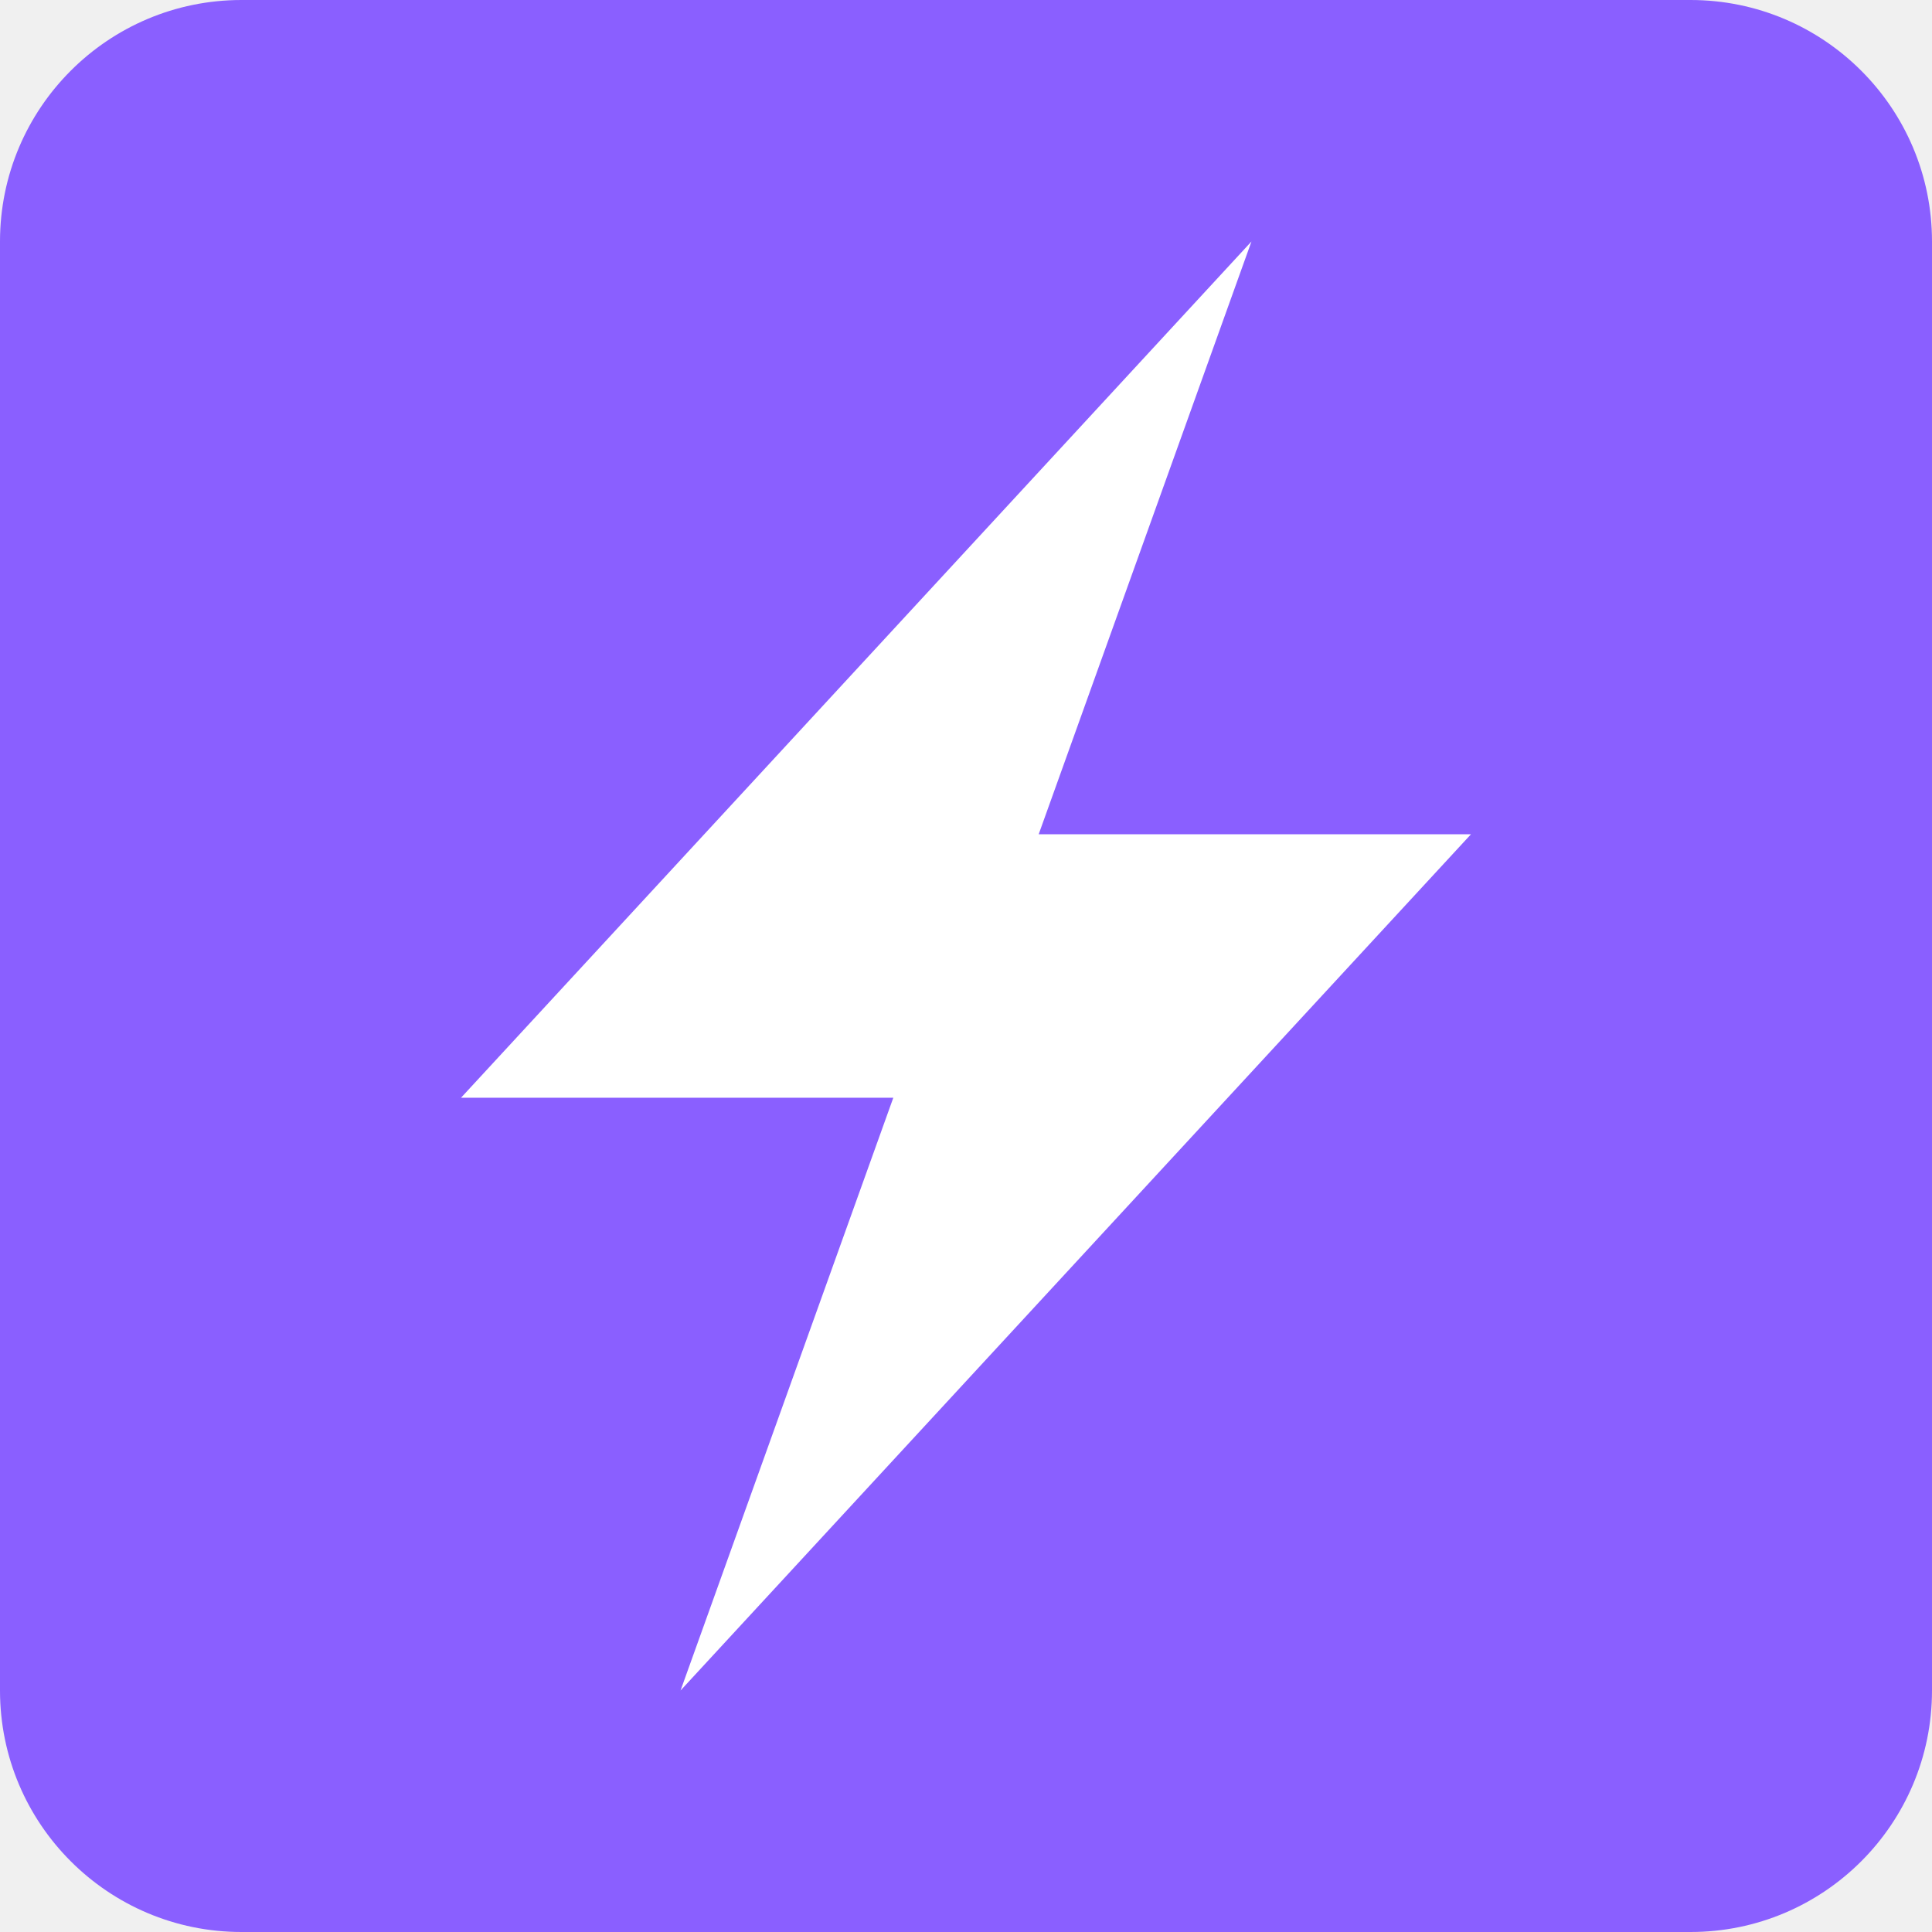
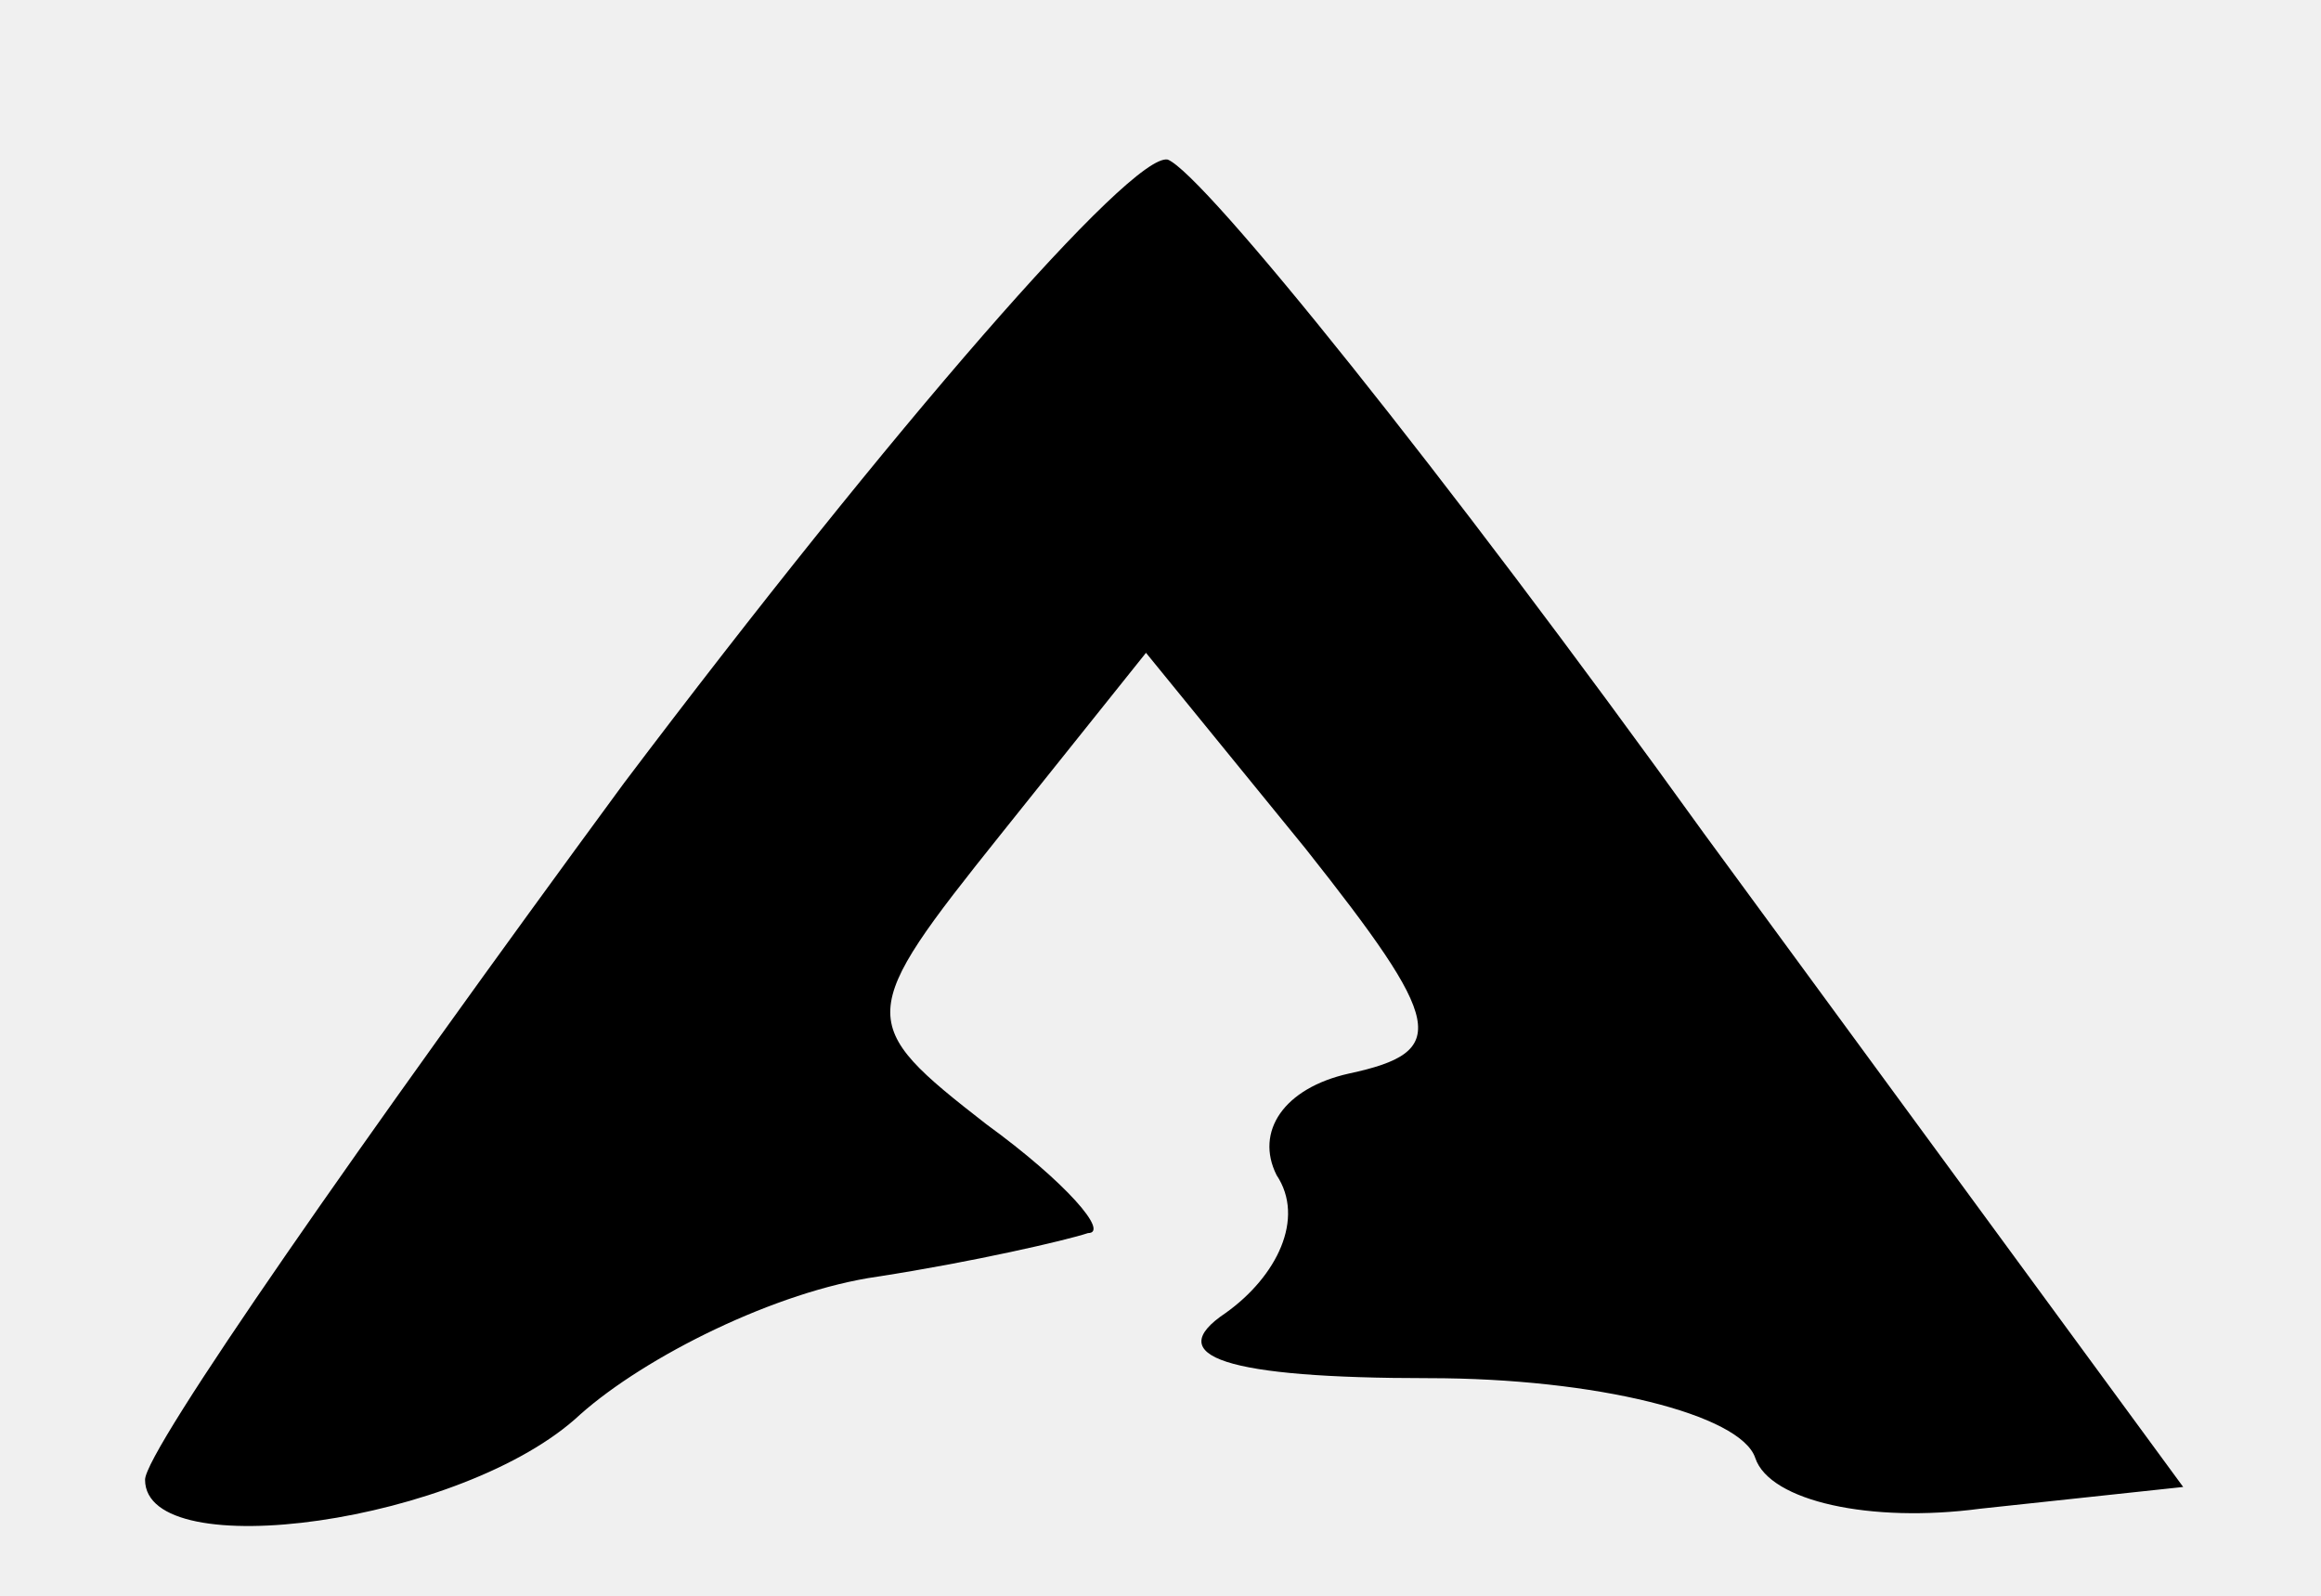
- <svg xmlns="http://www.w3.org/2000/svg" viewBox="0 0 16 16" width="16" height="16">
-   <rect width="16" height="16" rx="2" fill="#8A5FFF" />
-   <path d="M7.398 9.091h-3.58L10.364 2 8.602 6.909h3.58L5.636 14l1.762-4.909Z" fill="#fff" />
+ <svg xmlns="http://www.w3.org/2000/svg" version="1.0" width="32pt" height="22pt" viewBox="0 0 32 22" preserveAspectRatio="xMidYMid meet">
+   <g transform="translate(0,22) scale(0.1,-0.1)" fill="#000000" stroke="none">
+     <path d="M86 112 c-36 -49 -66 -92 -66 -96 0 -12 44 -6 60 9 9 8 27 17 41 19 13 2 26 5 29 6 3 0 -3 7 -14 15 -18 14 -18 15 2 40 l20 25 22 -27 c19 -24 20 -28 6 -31 -9 -2 -13 -8 -10 -14 4 -6 0 -14 -7 -19 -9 -6 0 -9 28 -9 23 0 43 -5 45 -11 2 -6 16 -9 31 -7 l28 3 -66 90 c-36 50 -69 91 -74 93 -5 1 -38 -37 -75 -86z" />
+   </g>
</svg>
